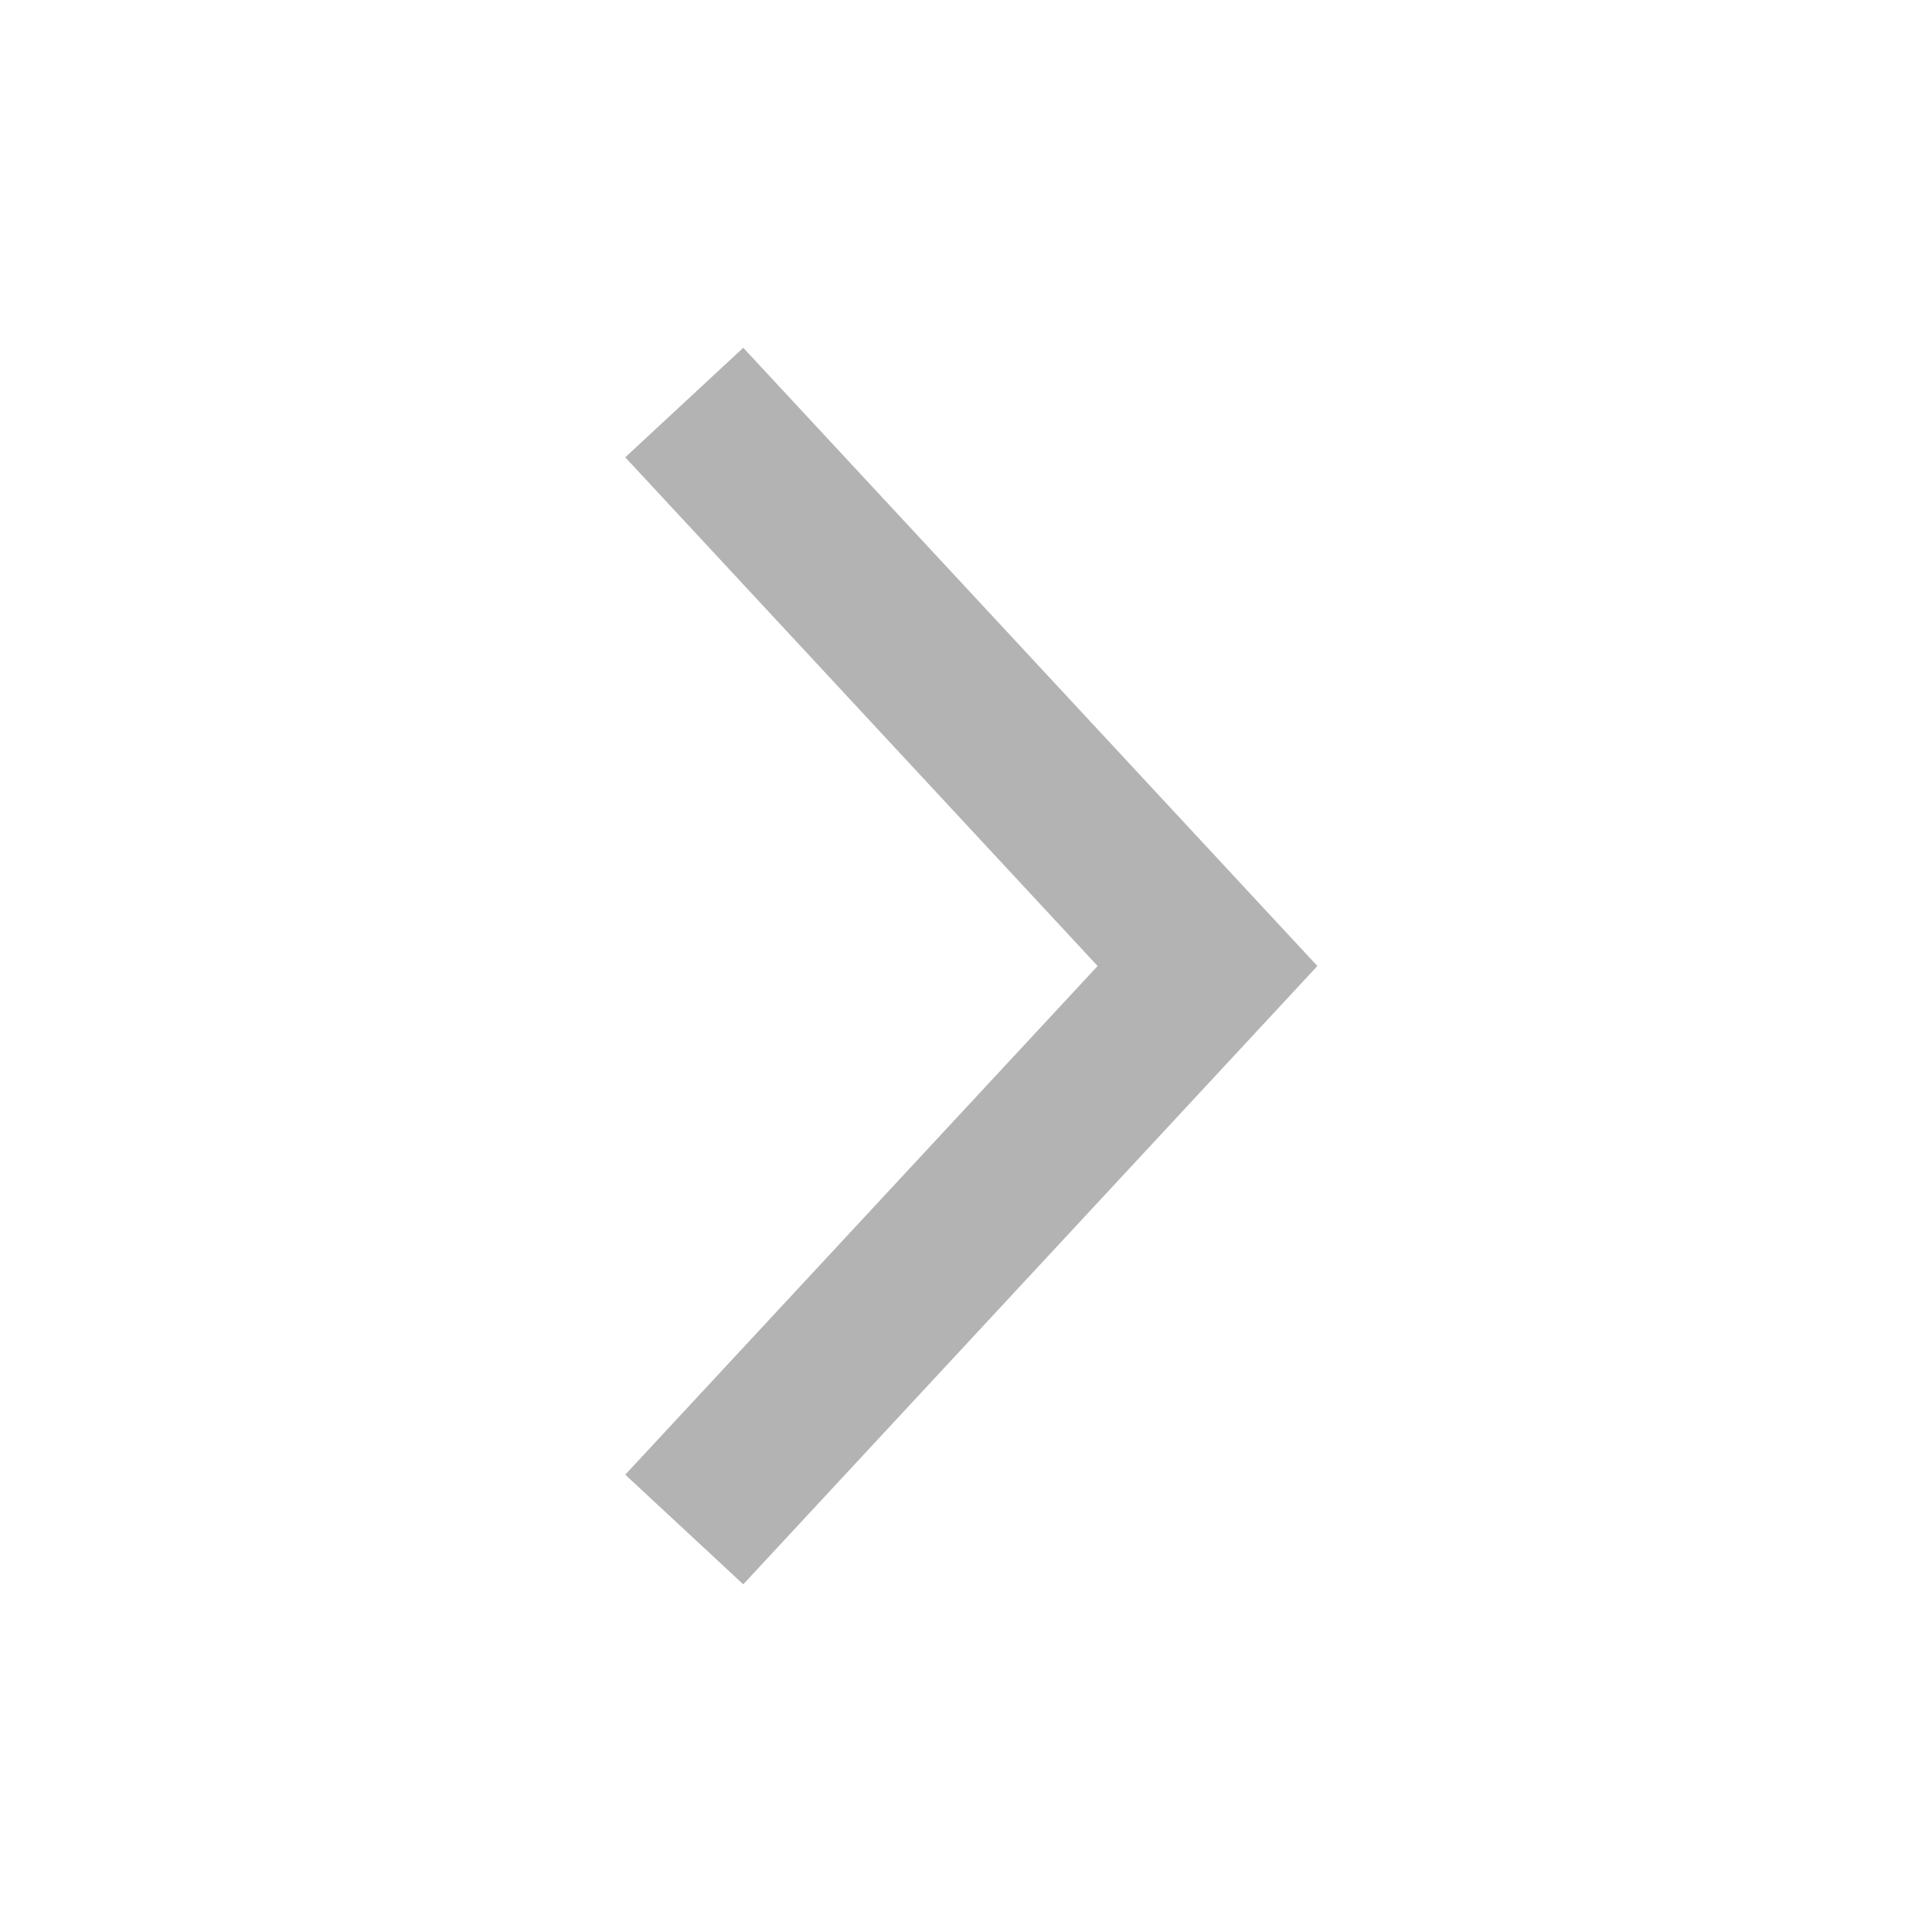
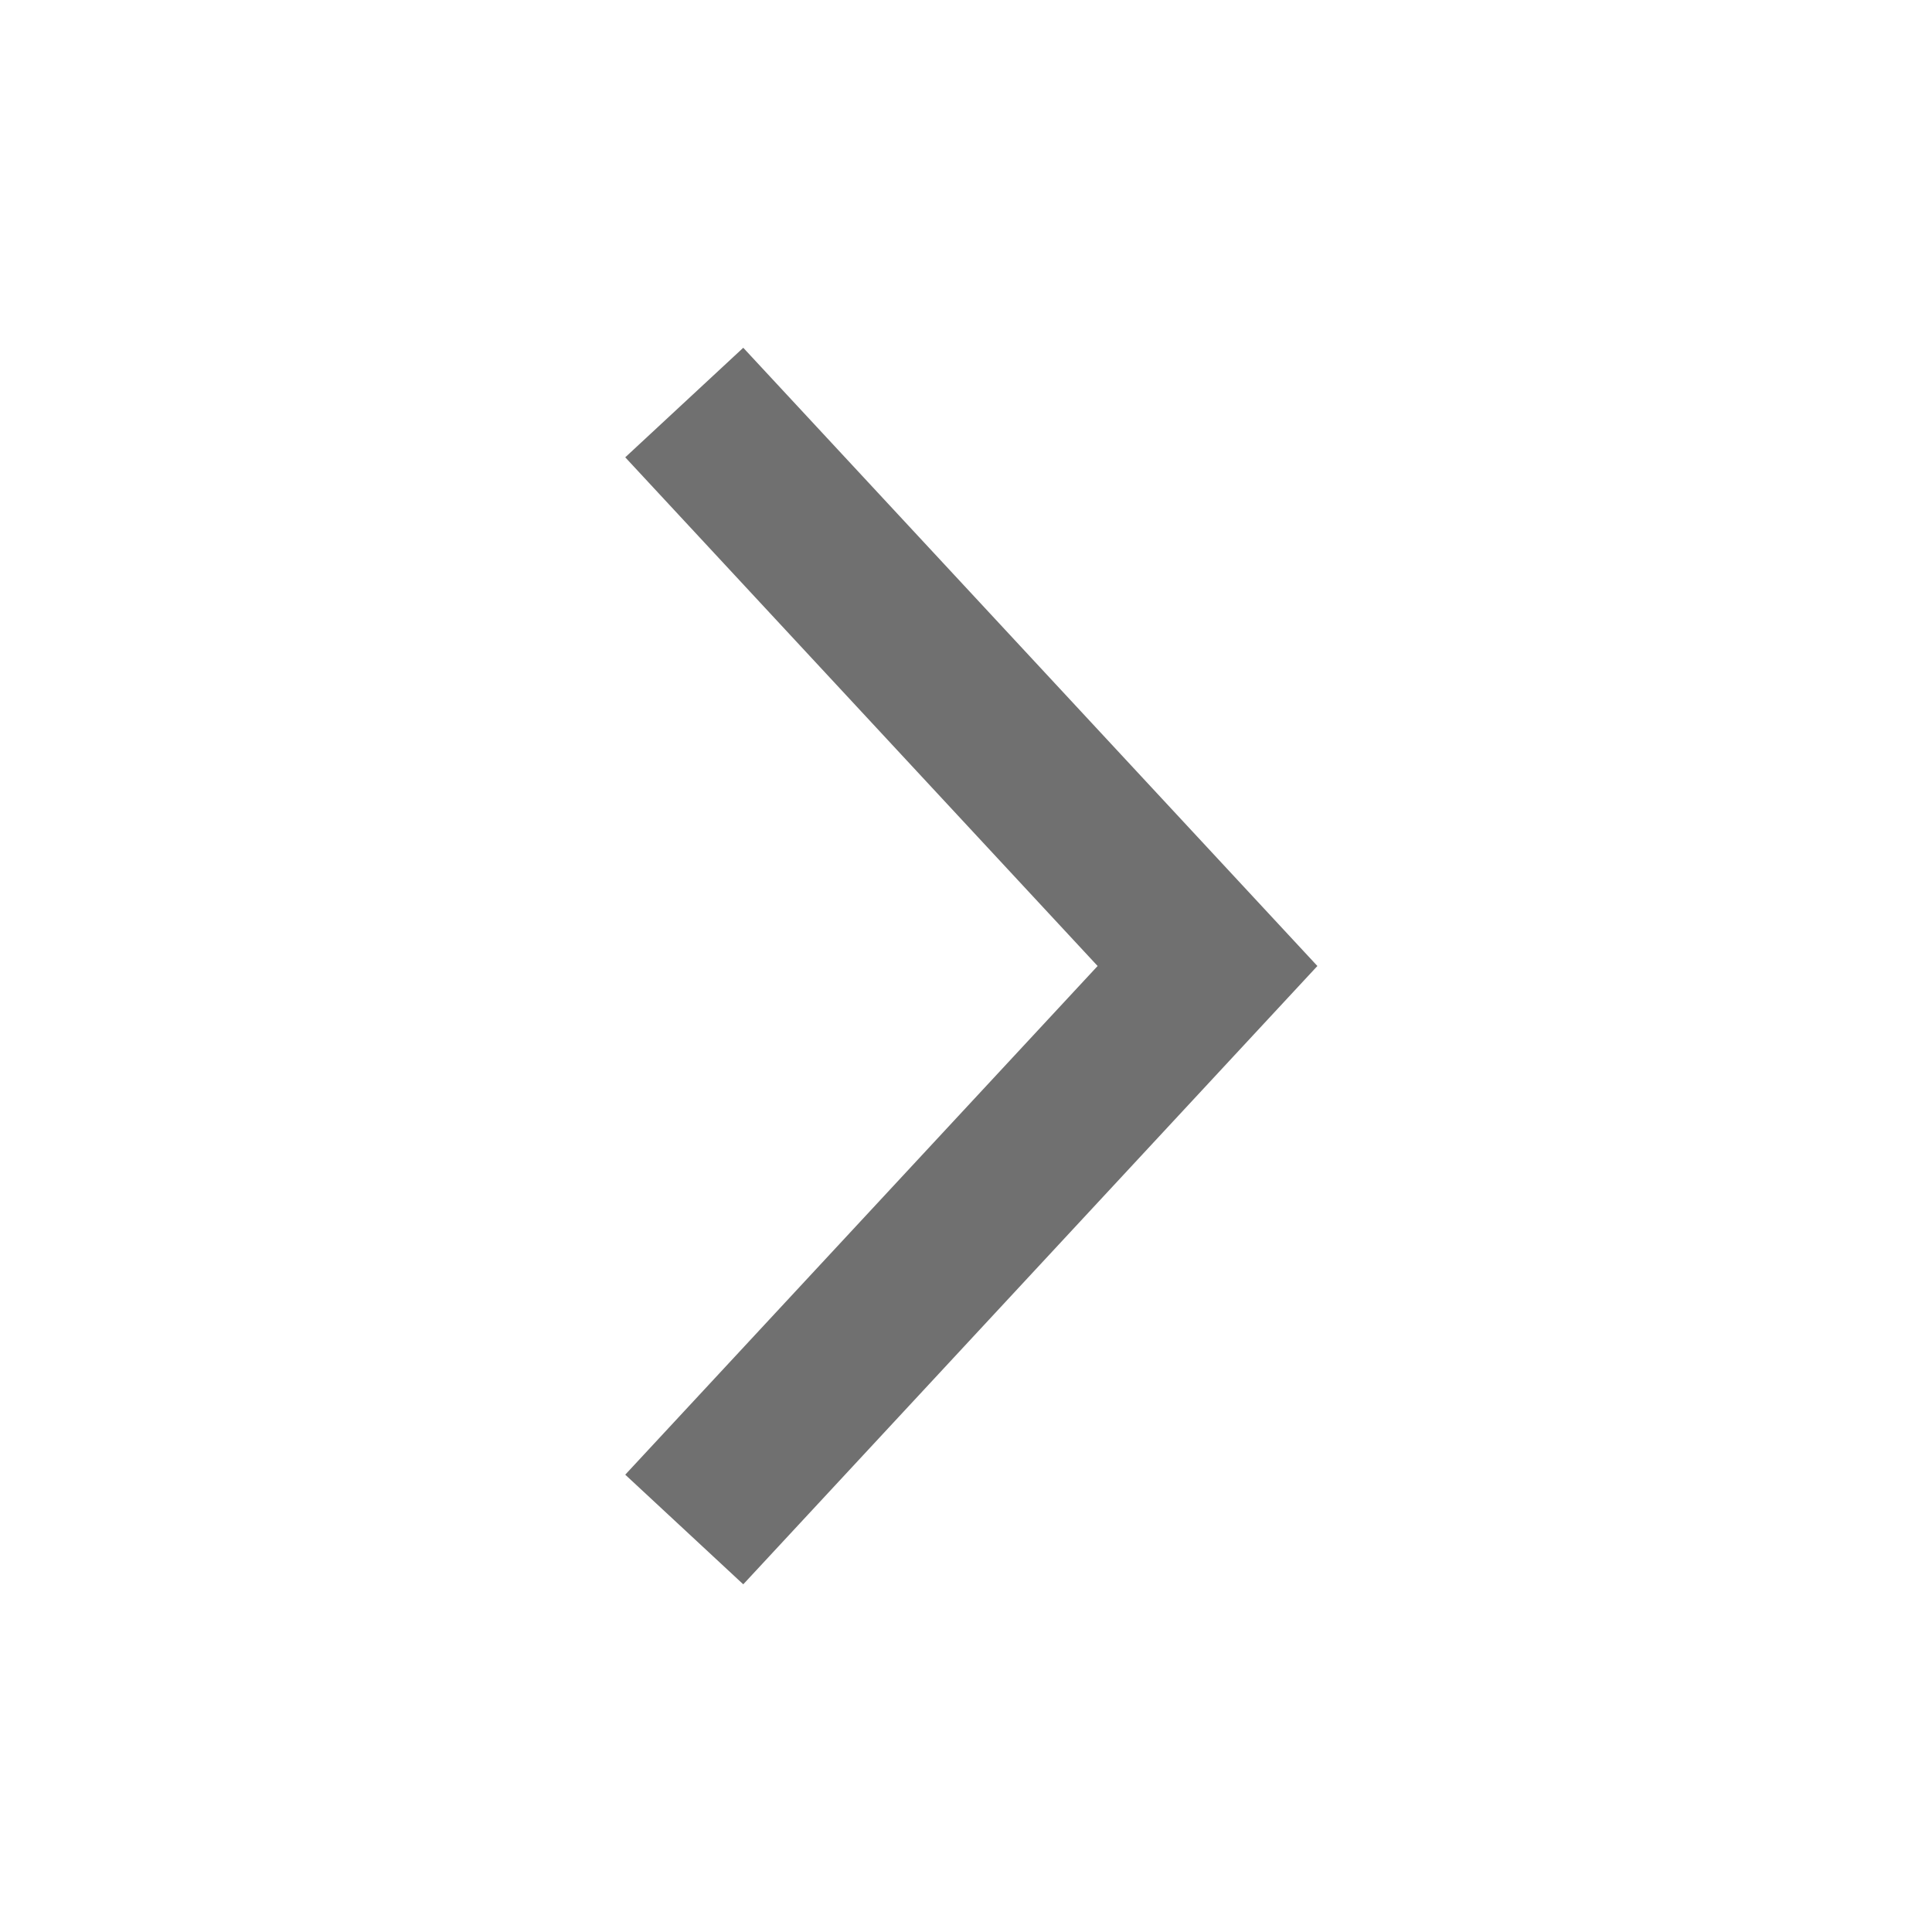
- <svg xmlns="http://www.w3.org/2000/svg" width="24" height="24" viewBox="0 0 24 24" version="1.1" id="svg10">
-   <defs id="defs4">
+ <svg xmlns="http://www.w3.org/2000/svg" width="24" height="24" viewBox="0 0 24 24">
+   <defs>
    <style type="text/css">
            .cls-1{fill:#707070}.cls-2{fill:none}
        </style>
  </defs>
  <g id="ic_chevron_right" transform="rotate(-90 12 12)">
-     <g id="Group_8822" data-name="Group 8822" style="fill:#b3b3b3;fill-opacity:1">
-       <path id="Path_18879" d="M12 16.365L4.319 9.233l1.362-1.466L12 13.635l6.319-5.868 1.361 1.466z" class="cls-1" data-name="Path 18879" style="fill:#b3b3b3;fill-opacity:1" />
+     <g id="Group_8822" data-name="Group 8822">
+       <path id="Path_18879" d="M12 16.365L4.319 9.233l1.362-1.466L12 13.635l6.319-5.868 1.361 1.466z" class="cls-1" data-name="Path 18879" />
    </g>
    <path id="Rectangle_4407" d="M0 0h24v24H0z" class="cls-2" data-name="Rectangle 4407" />
  </g>
</svg>
